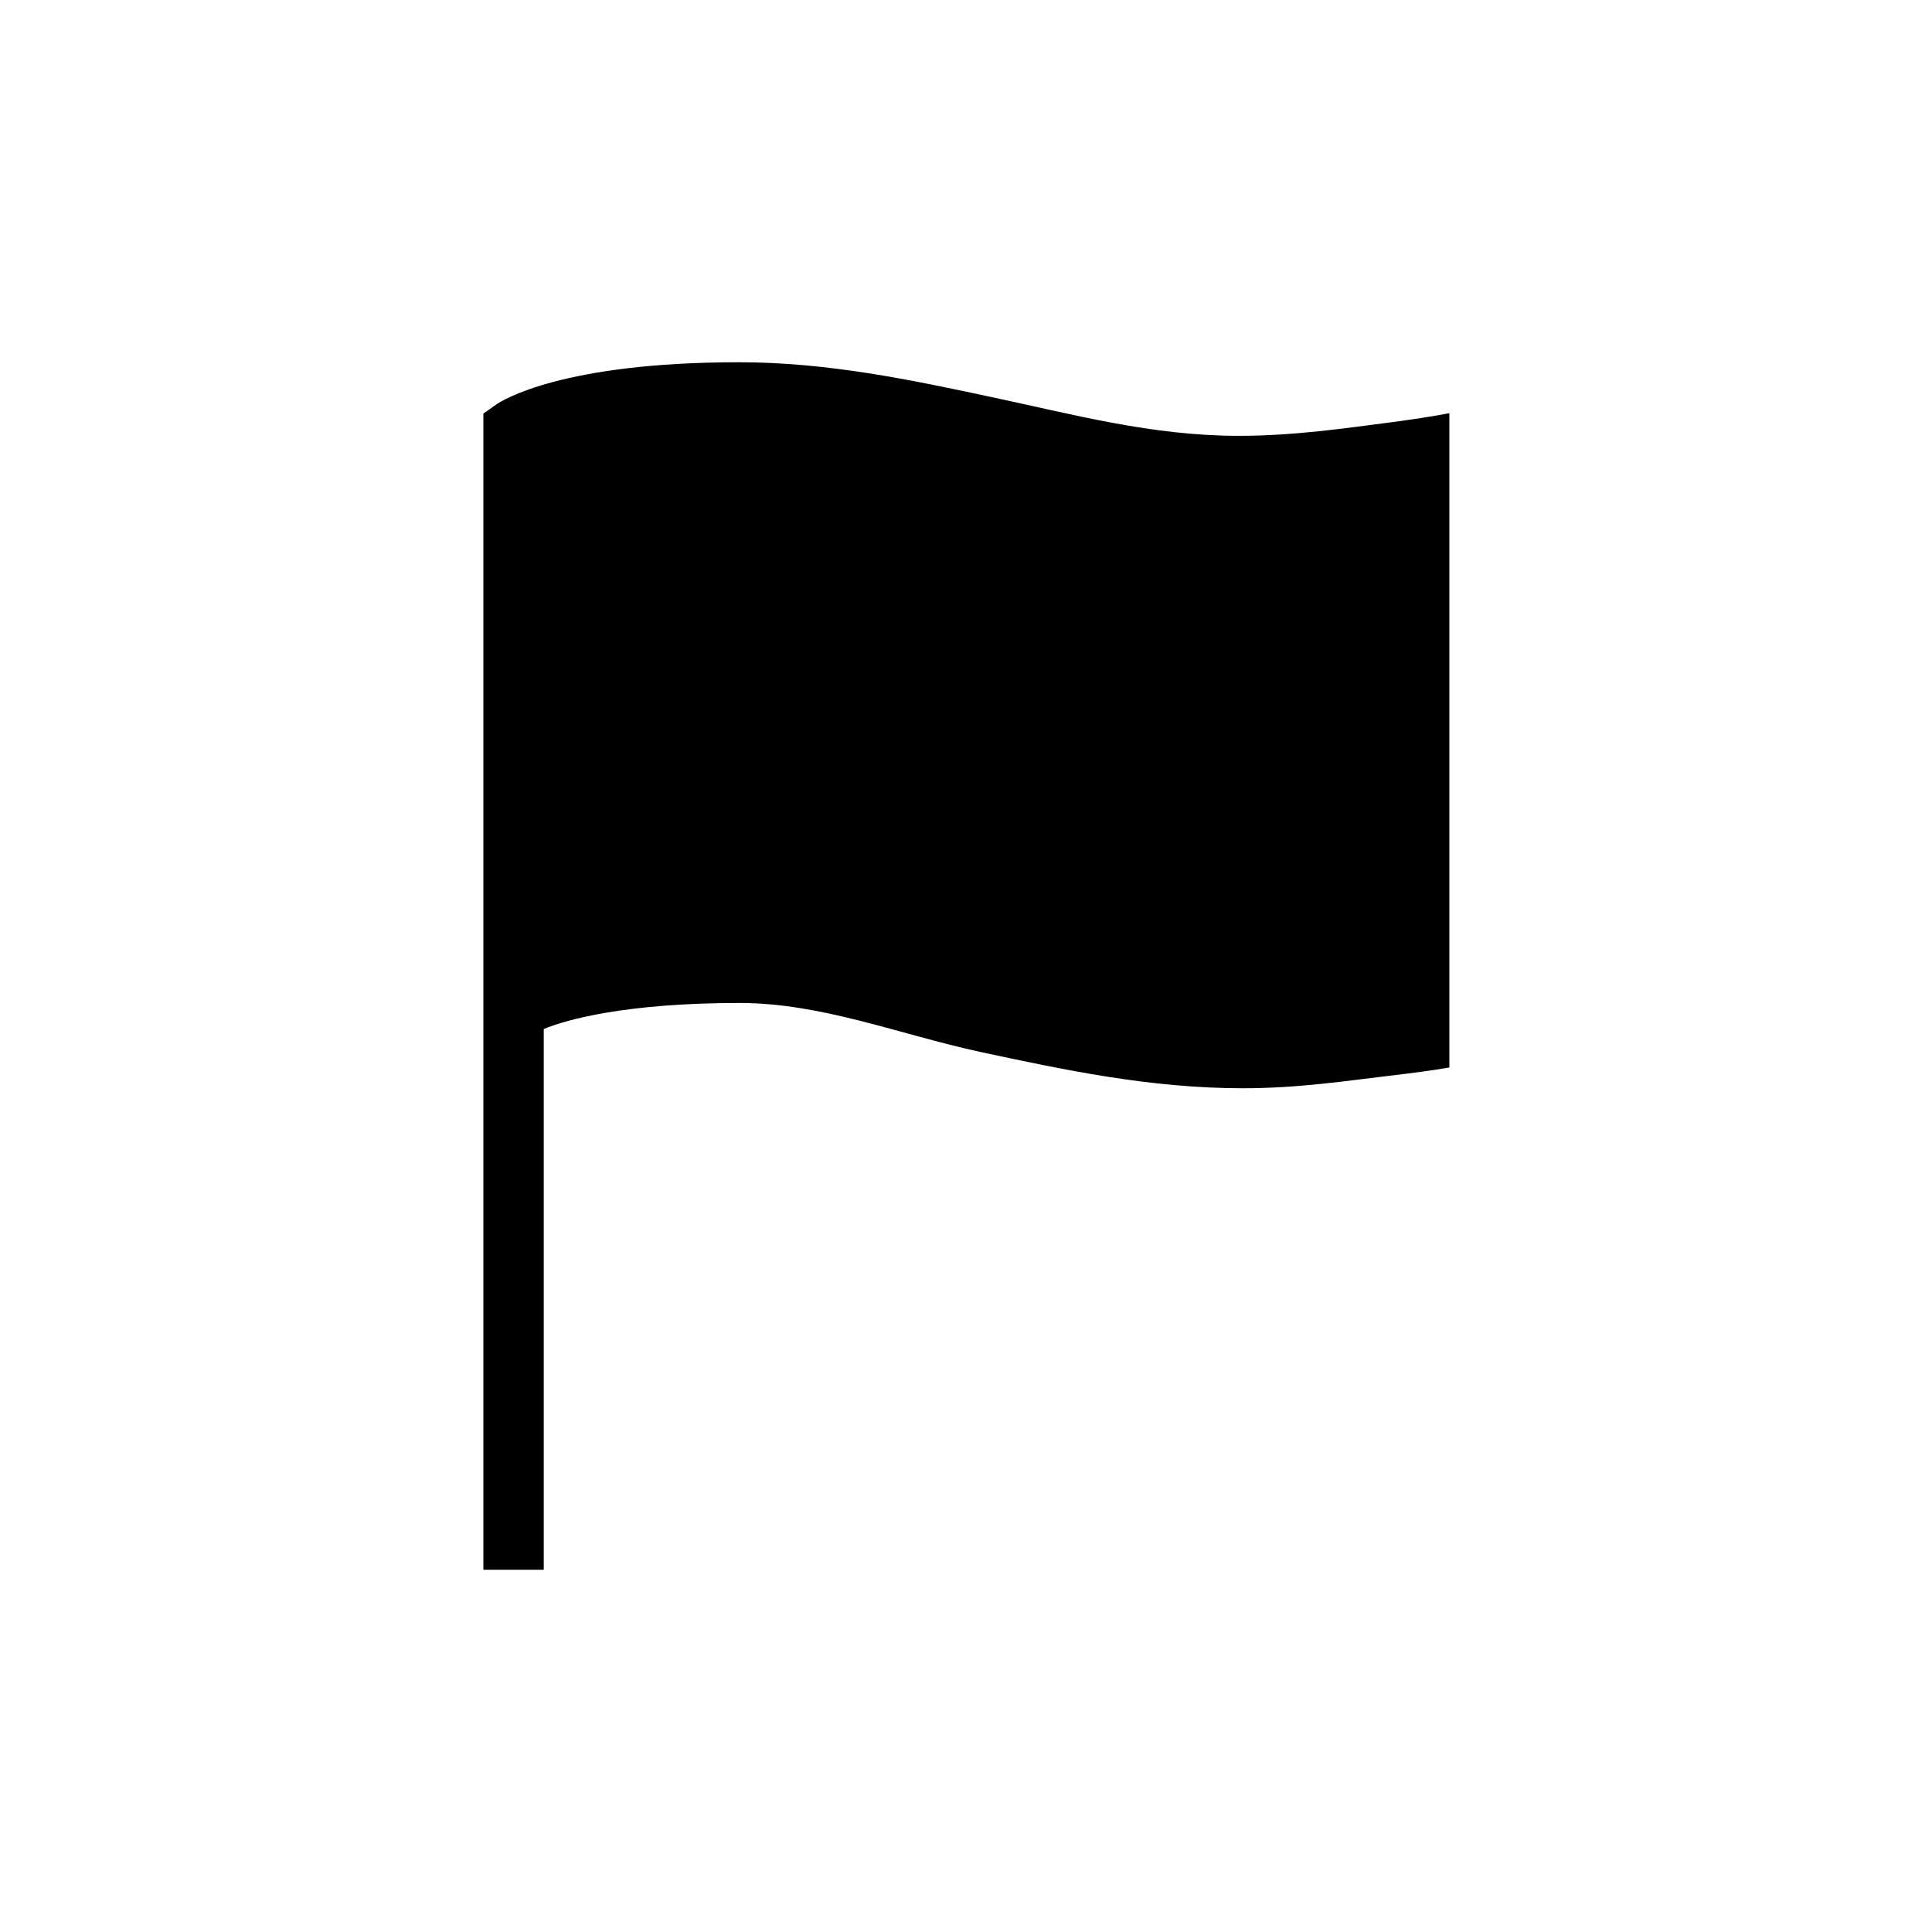
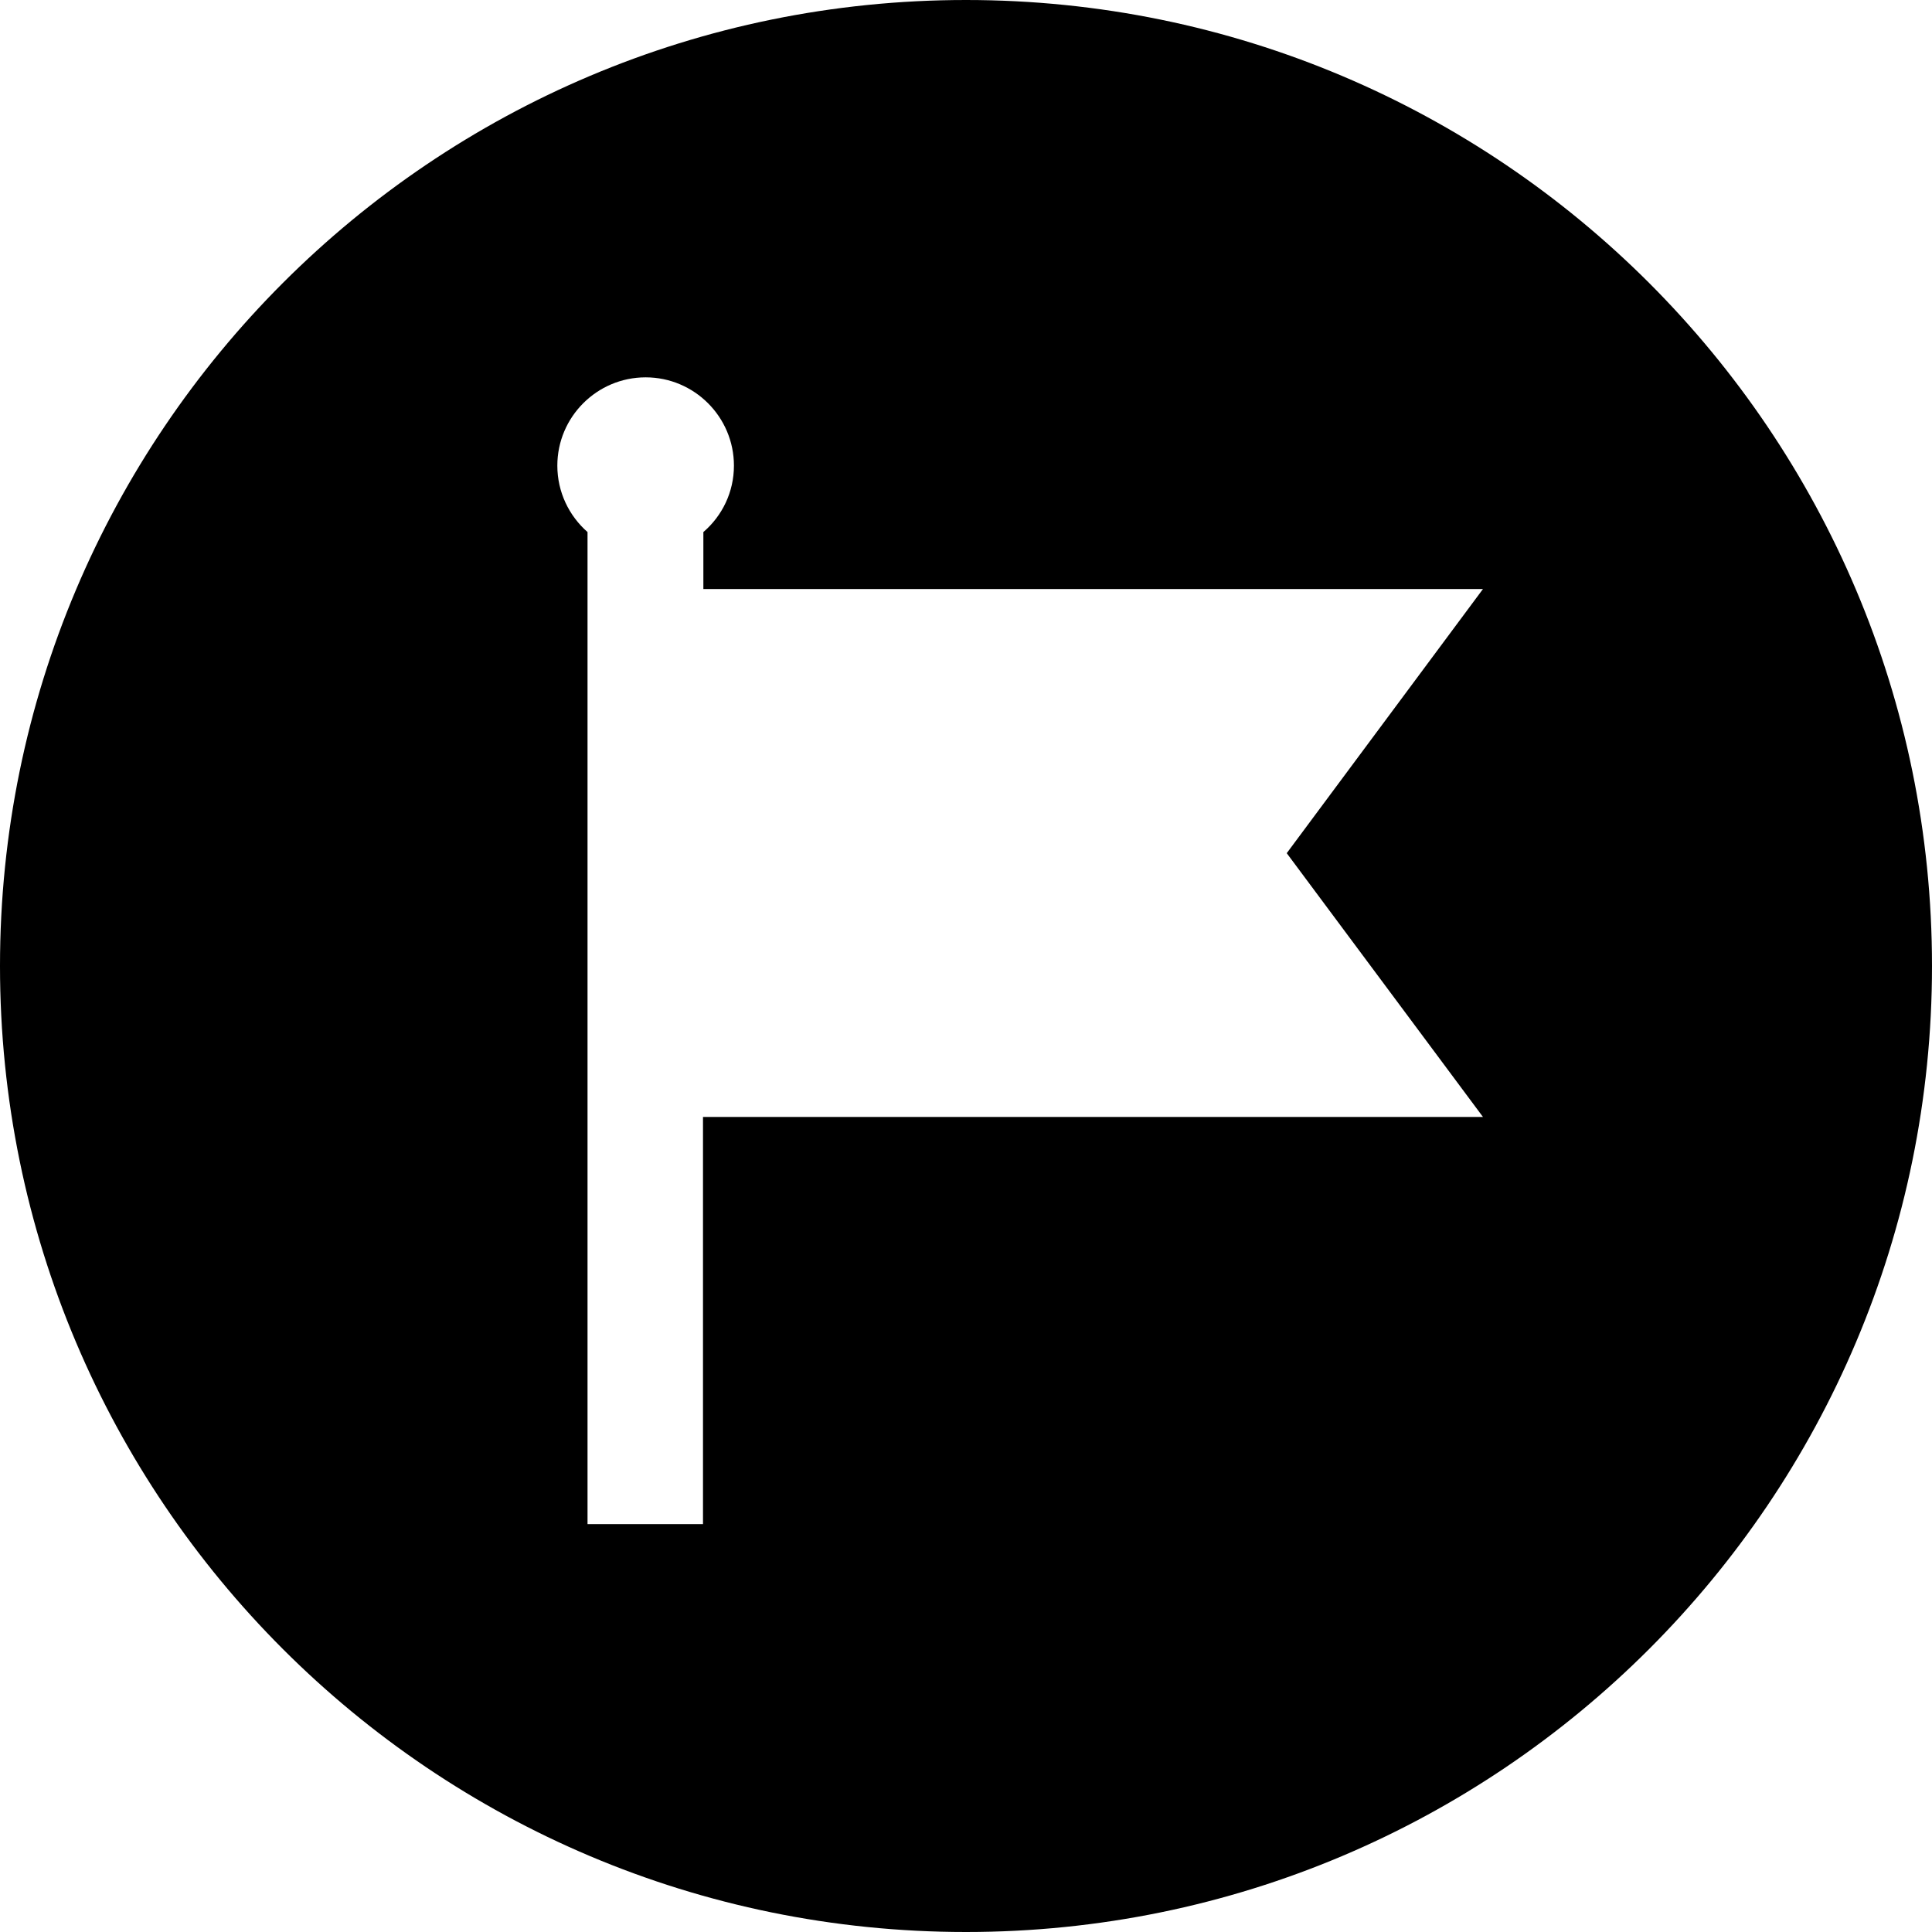
- <svg xmlns="http://www.w3.org/2000/svg" height="512px" id="Layer_1" style="enable-background:new 0 0 512 512;" version="1.1" viewBox="0 0 512 512" width="512px" xml:space="preserve">
-   <g>
-     <path d="M368,112c-11,1.4-24.9,3.5-39.7,3.5c-23.1,0-44-5.7-65.2-10.2c-21.5-4.6-43.7-9.3-67.2-9.3c-46.9,0-62.8,10.1-64.4,11.2   l-3.4,2.4v2.6v161.7V416h16V272.7c6-2.5,21.8-6.9,51.9-6.9c21.8,0,42.2,8.3,63.9,13c22,4.7,44.8,9.6,69.5,9.6   c14.7,0,27.7-2,38.7-3.3c6-0.7,11.3-1.4,16-2.2V126v-16.5C379.4,110.4,374,111.2,368,112z" />
-   </g>
+ <svg xmlns="http://www.w3.org/2000/svg" version="1.1" id="Layer_1" x="0px" y="0px" viewBox="0 0 512 512" style="enable-background:new 0 0 512 512;" xml:space="preserve">
+   <path d="M256,0C114.6,0,0,114.6,0,256s114.6,256,256,256s256-114.6,256-256S397.4,0,256,0z M393,296H186.3v107.9h-30.6V141  c-4.9-4.3-8-10.6-8-17.6c0-12.9,10.5-23.4,23.4-23.4c12.9,0,23.4,10.5,23.4,23.4c0,7-3.1,13.3-8.1,17.6v15.1H393l-52,70L393,296z" />
</svg>
